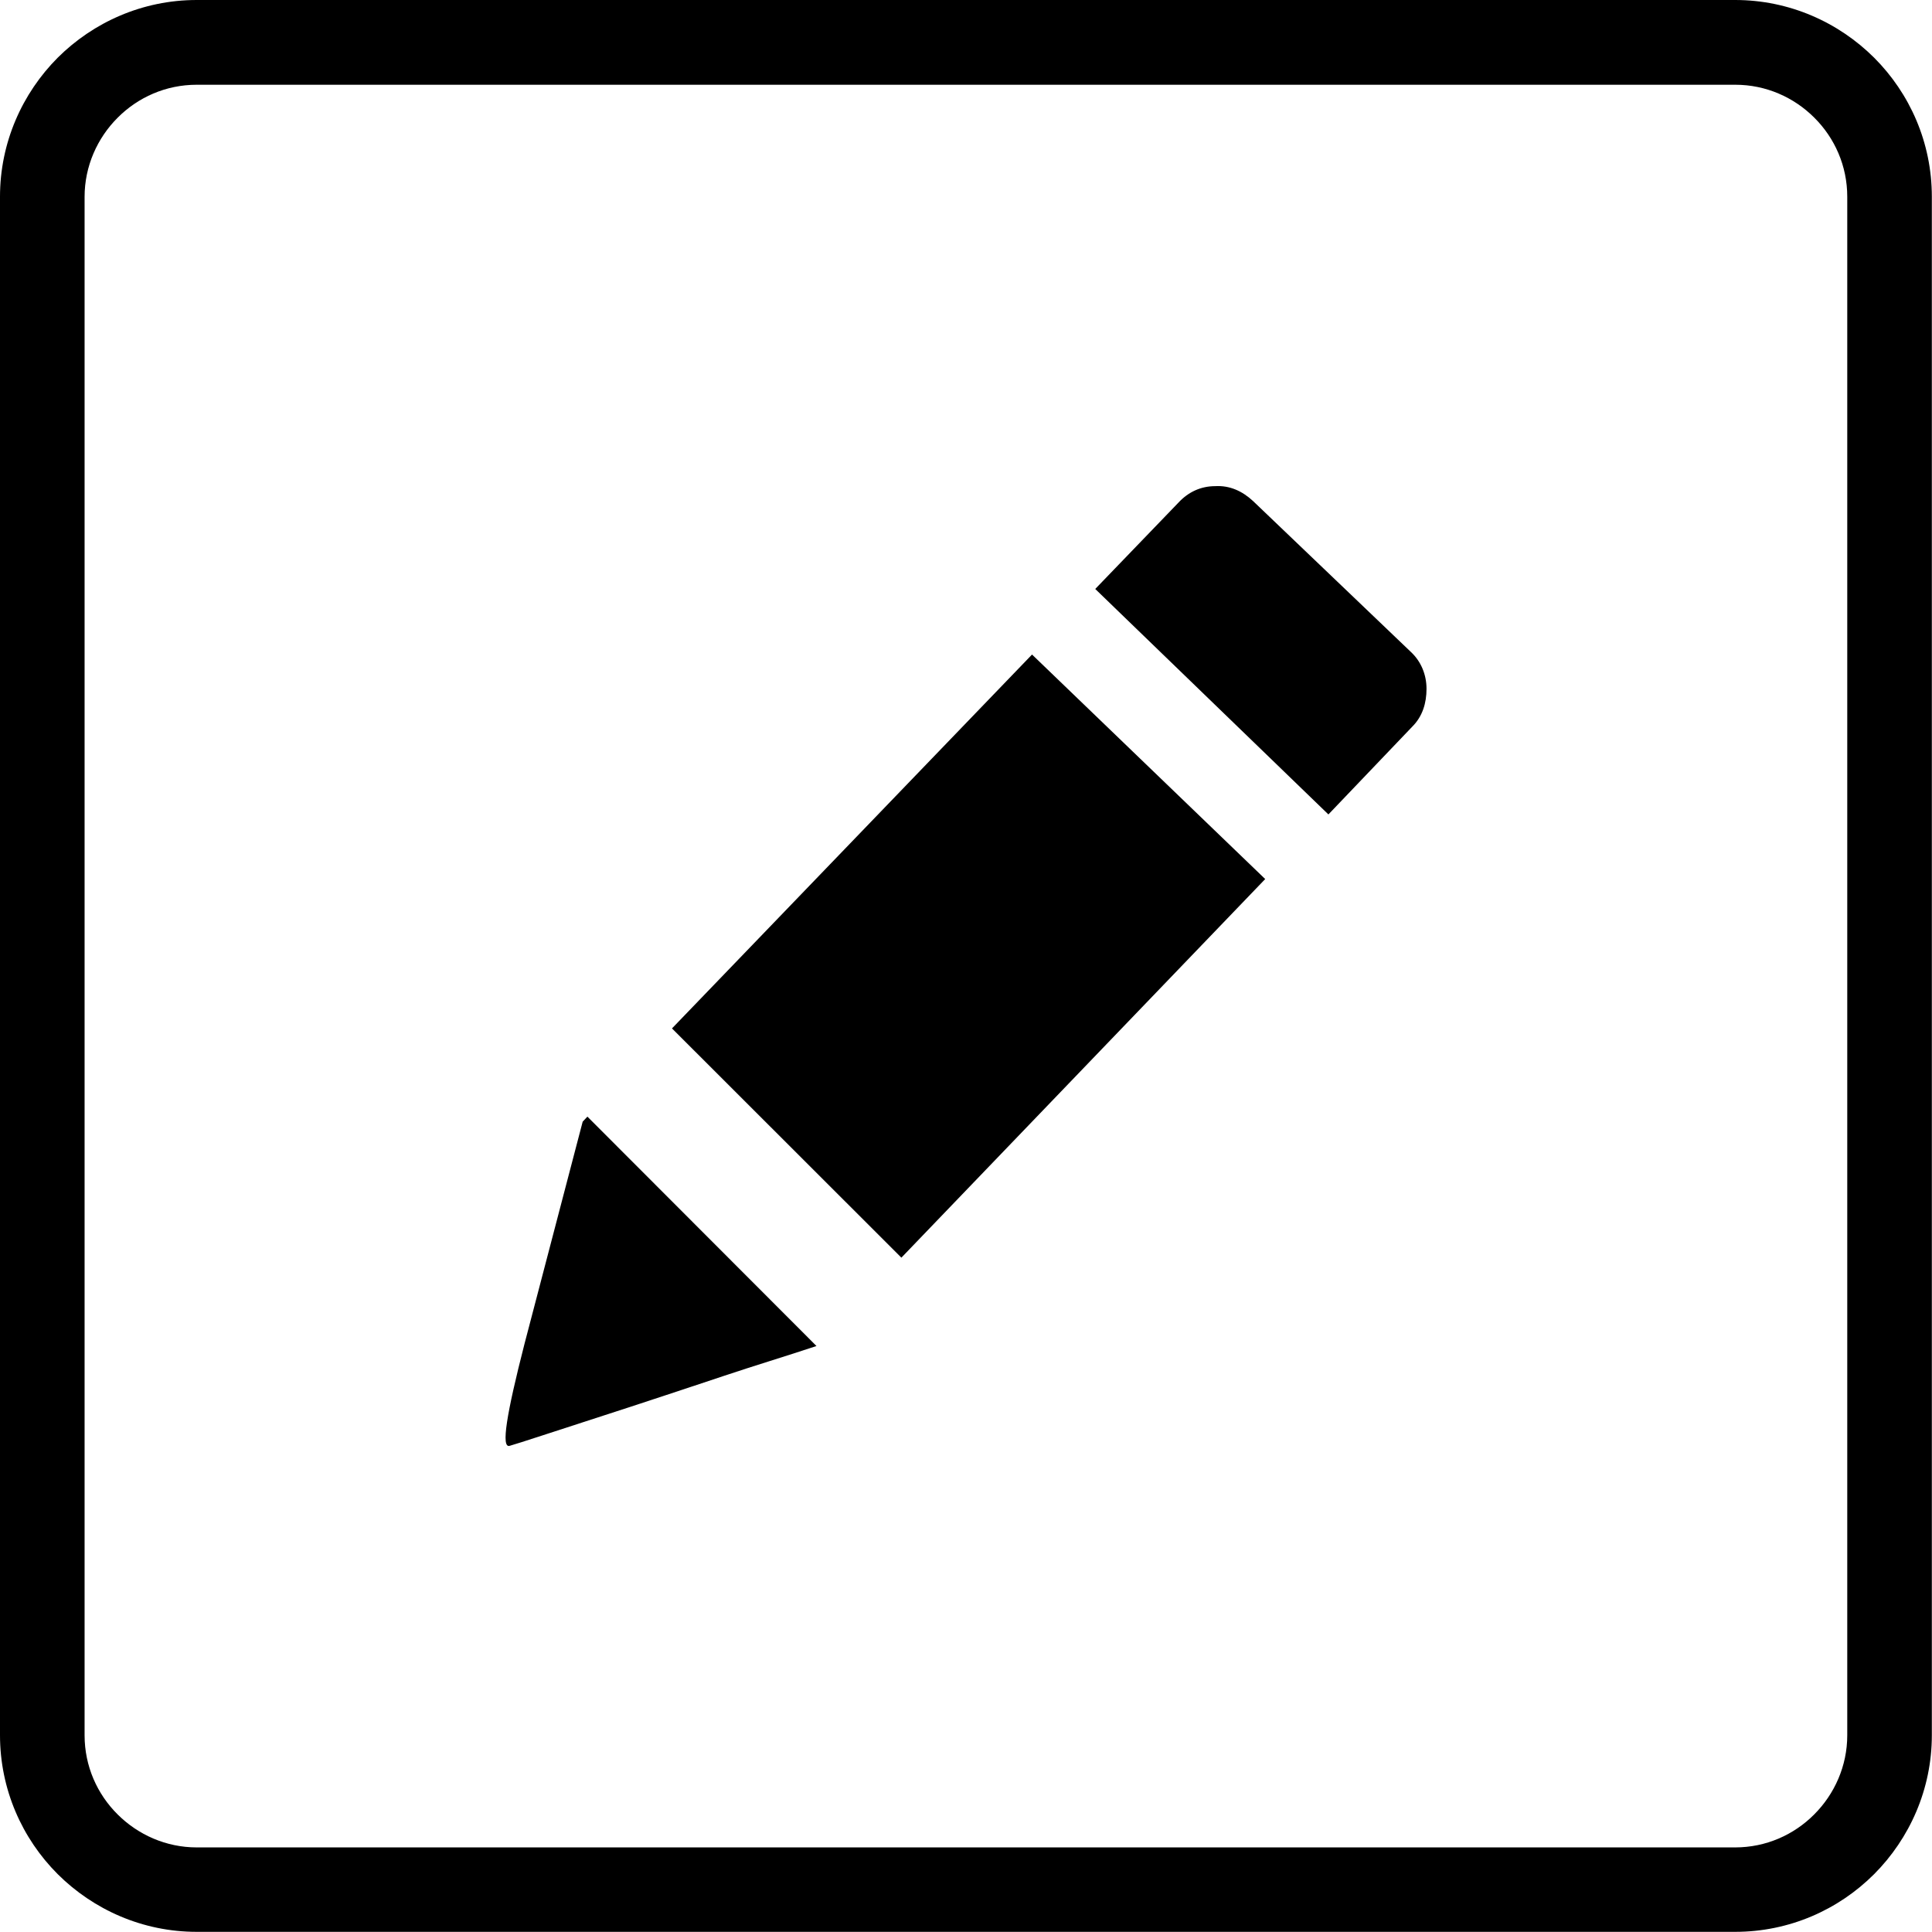
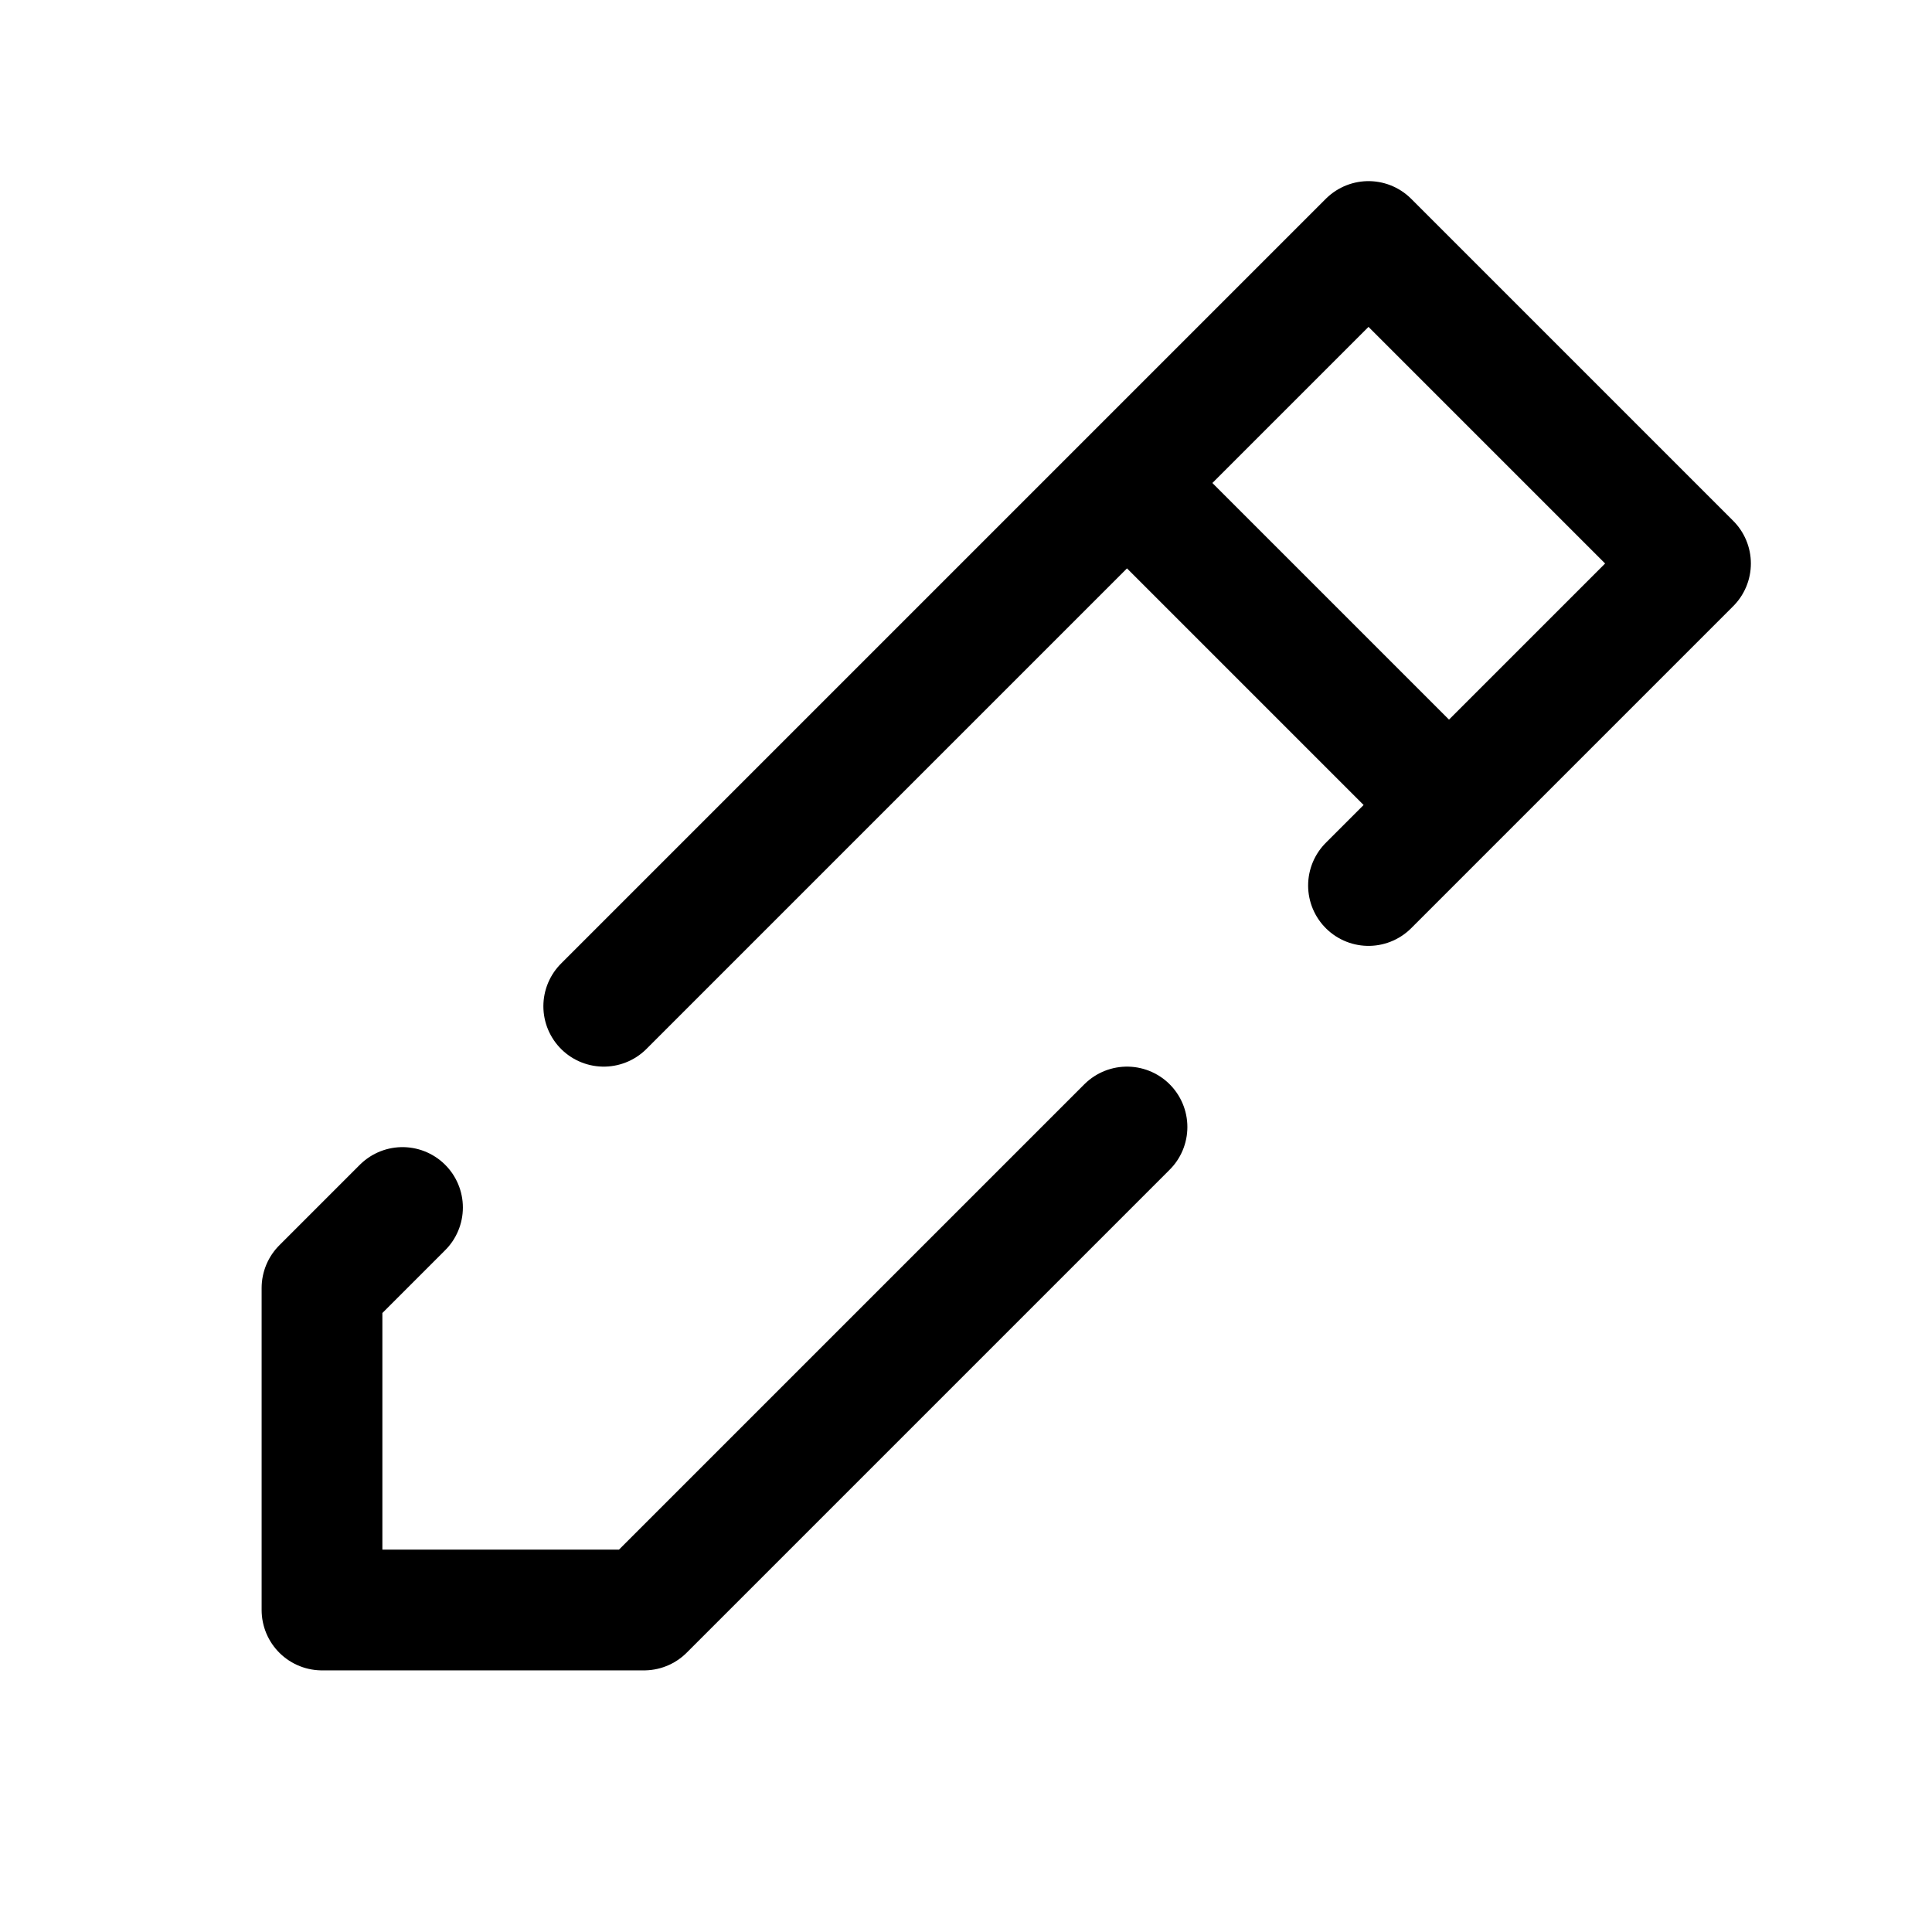
- <svg xmlns="http://www.w3.org/2000/svg" version="1.1" id="Layer_1" x="0px" y="0px" viewBox="0 0 122.88 122.88" style="enable-background:new 0 0 122.88 122.88" xml:space="preserve">
-   <style type="text/css">.st0{fill-rule:evenodd;clip-rule:evenodd;}</style>
-   <g>
-     <path class="st0" d="M79.7,31.87c-0.7-0.65-1.5-1-2.4-0.95c-0.9,0-1.7,0.35-2.35,1.05l-5.29,5.49L84.49,51.8l5.34-5.59 c0.65-0.65,0.9-1.5,0.9-2.4c0-0.9-0.35-1.75-1-2.35L79.7,31.87L79.7,31.87L79.7,31.87z M12.51,0h97.85c3.44,0,6.57,1.41,8.84,3.67 c2.27,2.27,3.67,5.4,3.67,8.84v97.85c0,3.44-1.41,6.57-3.67,8.84c-2.27,2.27-5.4,3.67-8.84,3.67H12.51c-3.44,0-6.57-1.41-8.84-3.67 c-2.27-2.27-3.67-5.4-3.67-8.84V12.51c0-3.44,1.41-6.57,3.67-8.84C5.94,1.41,9.07,0,12.51,0L12.51,0z M110.37,5.39H12.51 c-1.96,0-3.74,0.8-5.03,2.1c-1.29,1.29-2.1,3.08-2.1,5.03v97.85c0,1.96,0.8,3.74,2.1,5.03c1.29,1.29,3.08,2.1,5.03,2.1h97.85 c1.96,0,3.74-0.8,5.03-2.1c1.29-1.29,2.1-3.08,2.1-5.03V12.51c0-1.96-0.8-3.74-2.1-5.03C114.1,6.19,112.32,5.39,110.37,5.39 L110.37,5.39z M51.93,85.61c-1.95,0.65-3.95,1.25-5.89,1.9c-1.95,0.65-3.9,1.3-5.89,1.95c-4.64,1.5-7.19,2.35-7.74,2.5 c-0.55,0.15-0.2-2,0.95-6.49l3.7-14.13l0.3-0.32L51.93,85.61L51.93,85.61L51.93,85.61L51.93,85.61z M42.74,65.41l22.9-23.78 l14.83,14.28L57.33,79.99L42.74,65.41L42.74,65.41z" />
-   </g>
+ <svg xmlns="http://www.w3.org/2000/svg" width="800px" height="800px" viewBox="0 0 24 24" fill="none">
+   <path d="M5 15L4 16V20H8L14 14M18 10L21 7L17 3L14 6M18 10L17 11M18 10L14 6M14 6L7.5 12.5" stroke="#000000" stroke-width="1.5" stroke-linecap="round" stroke-linejoin="round" />
</svg>
